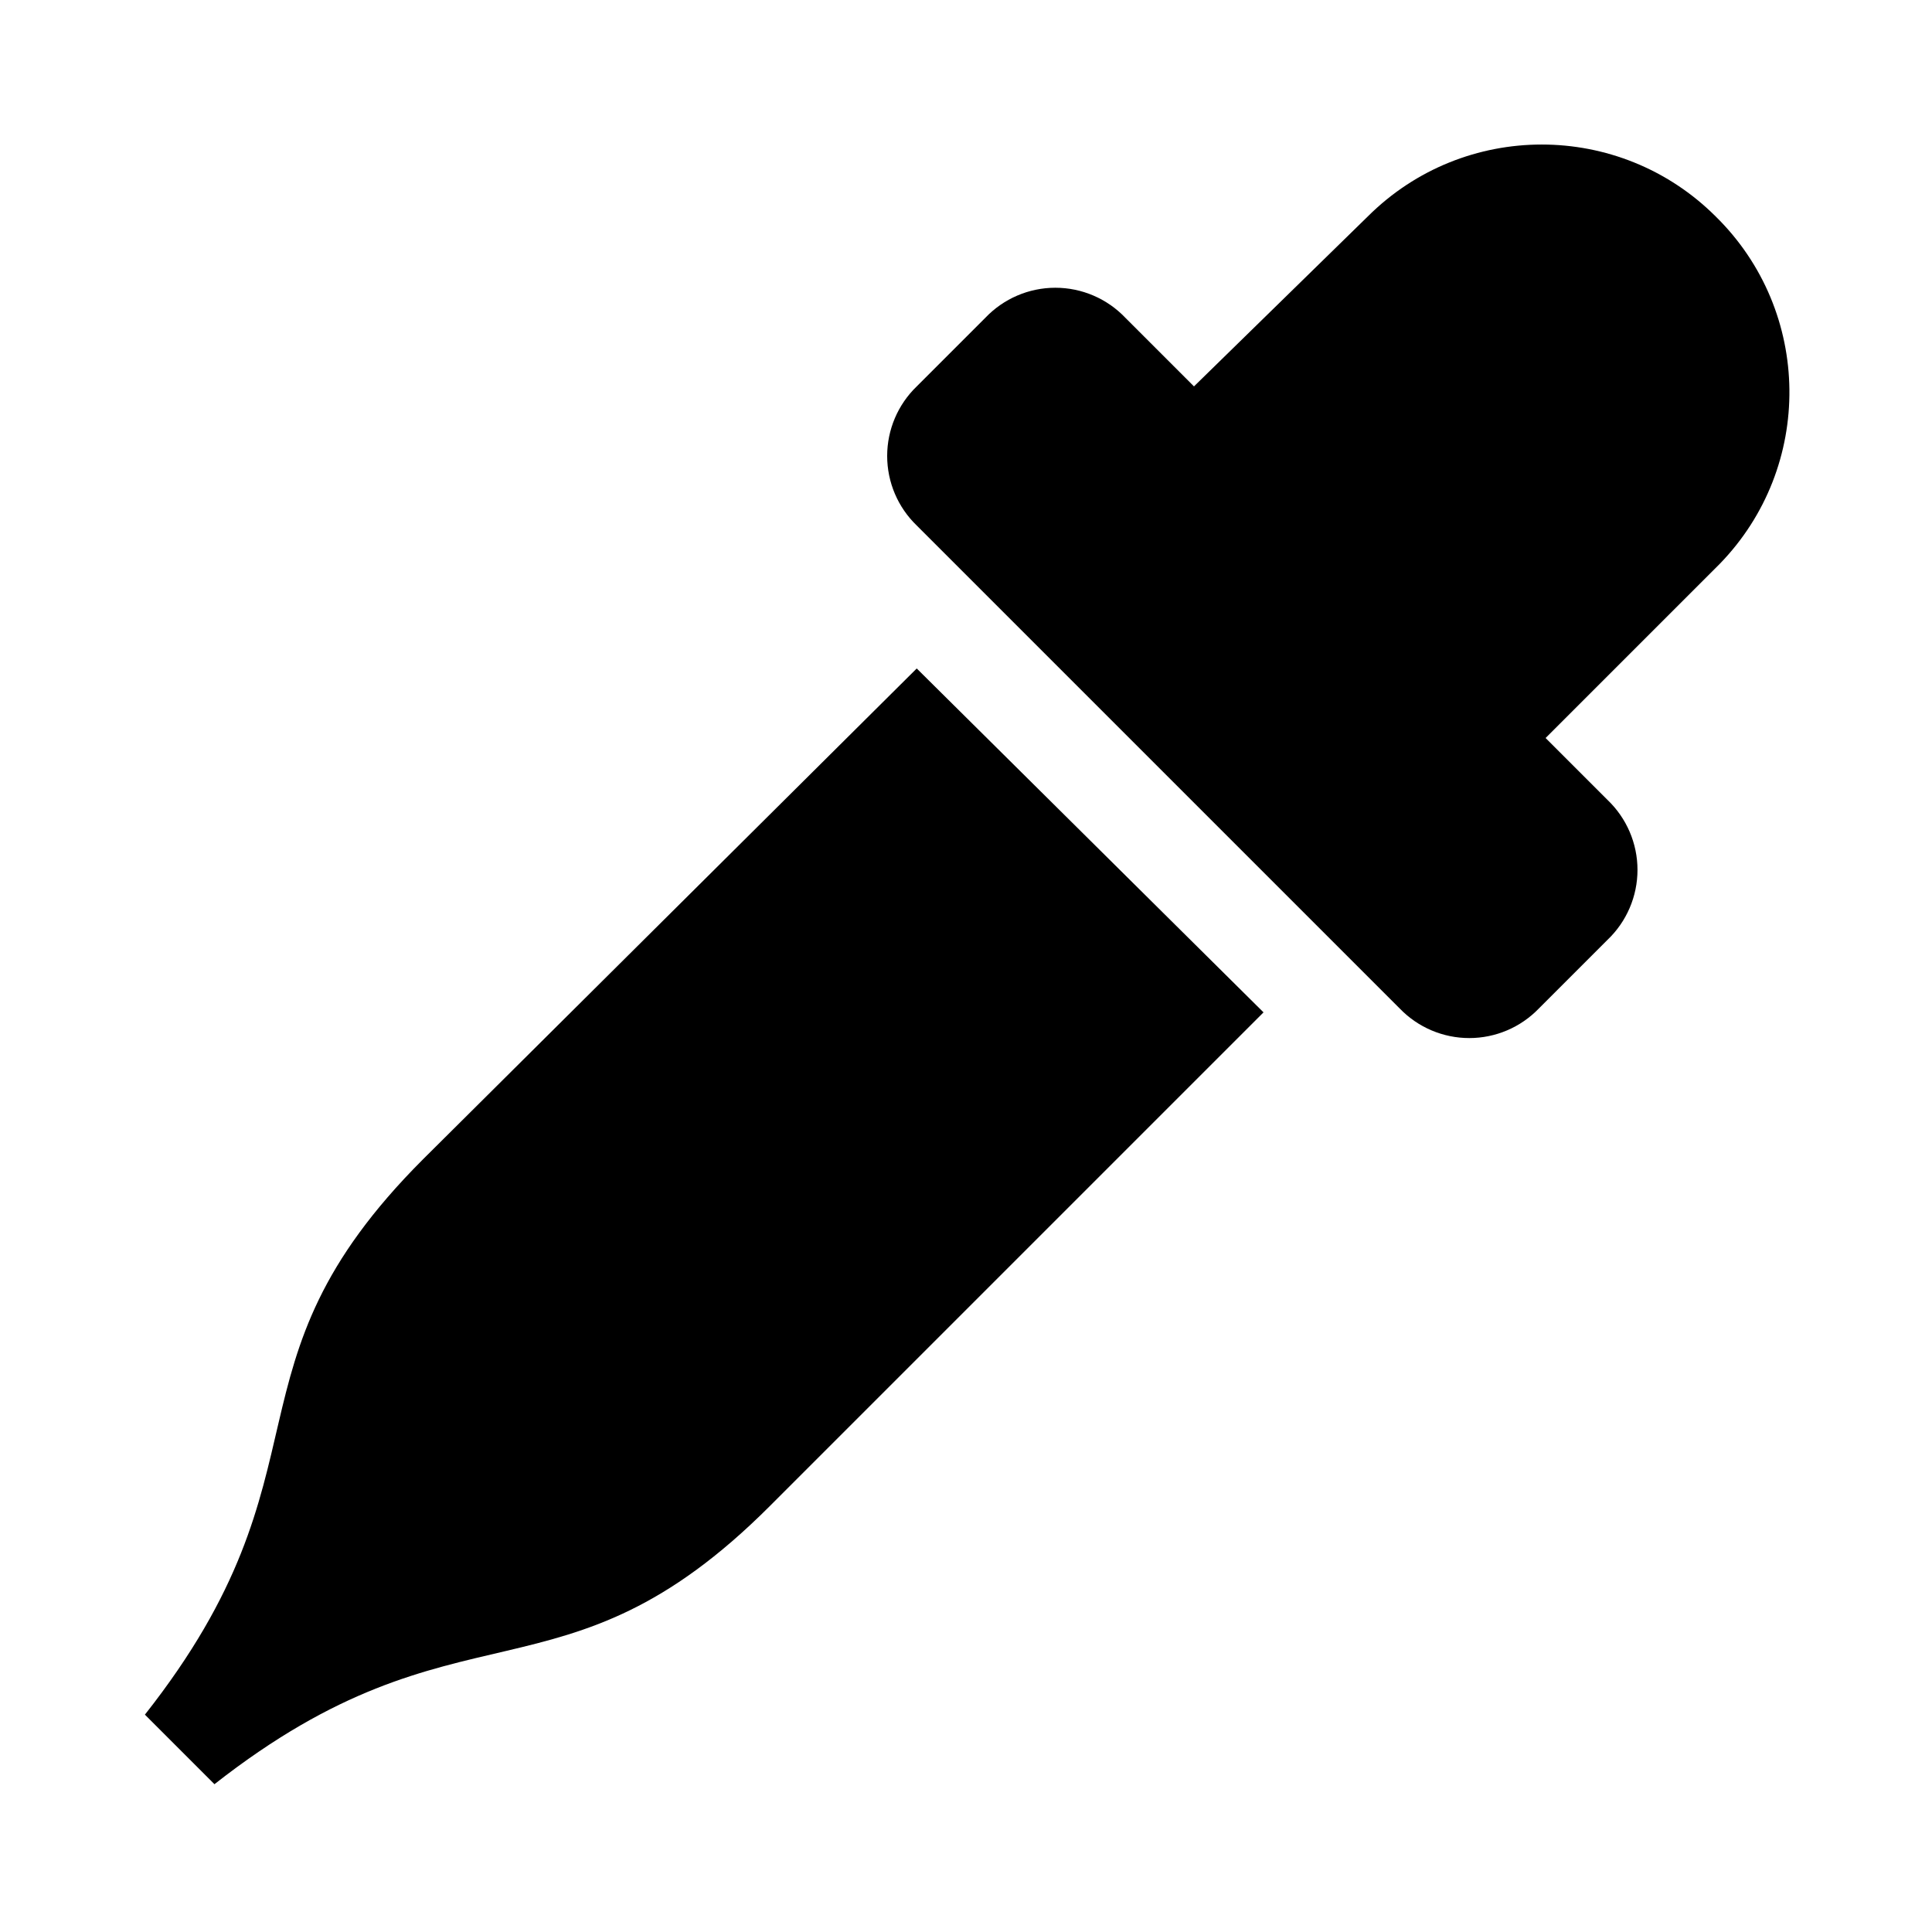
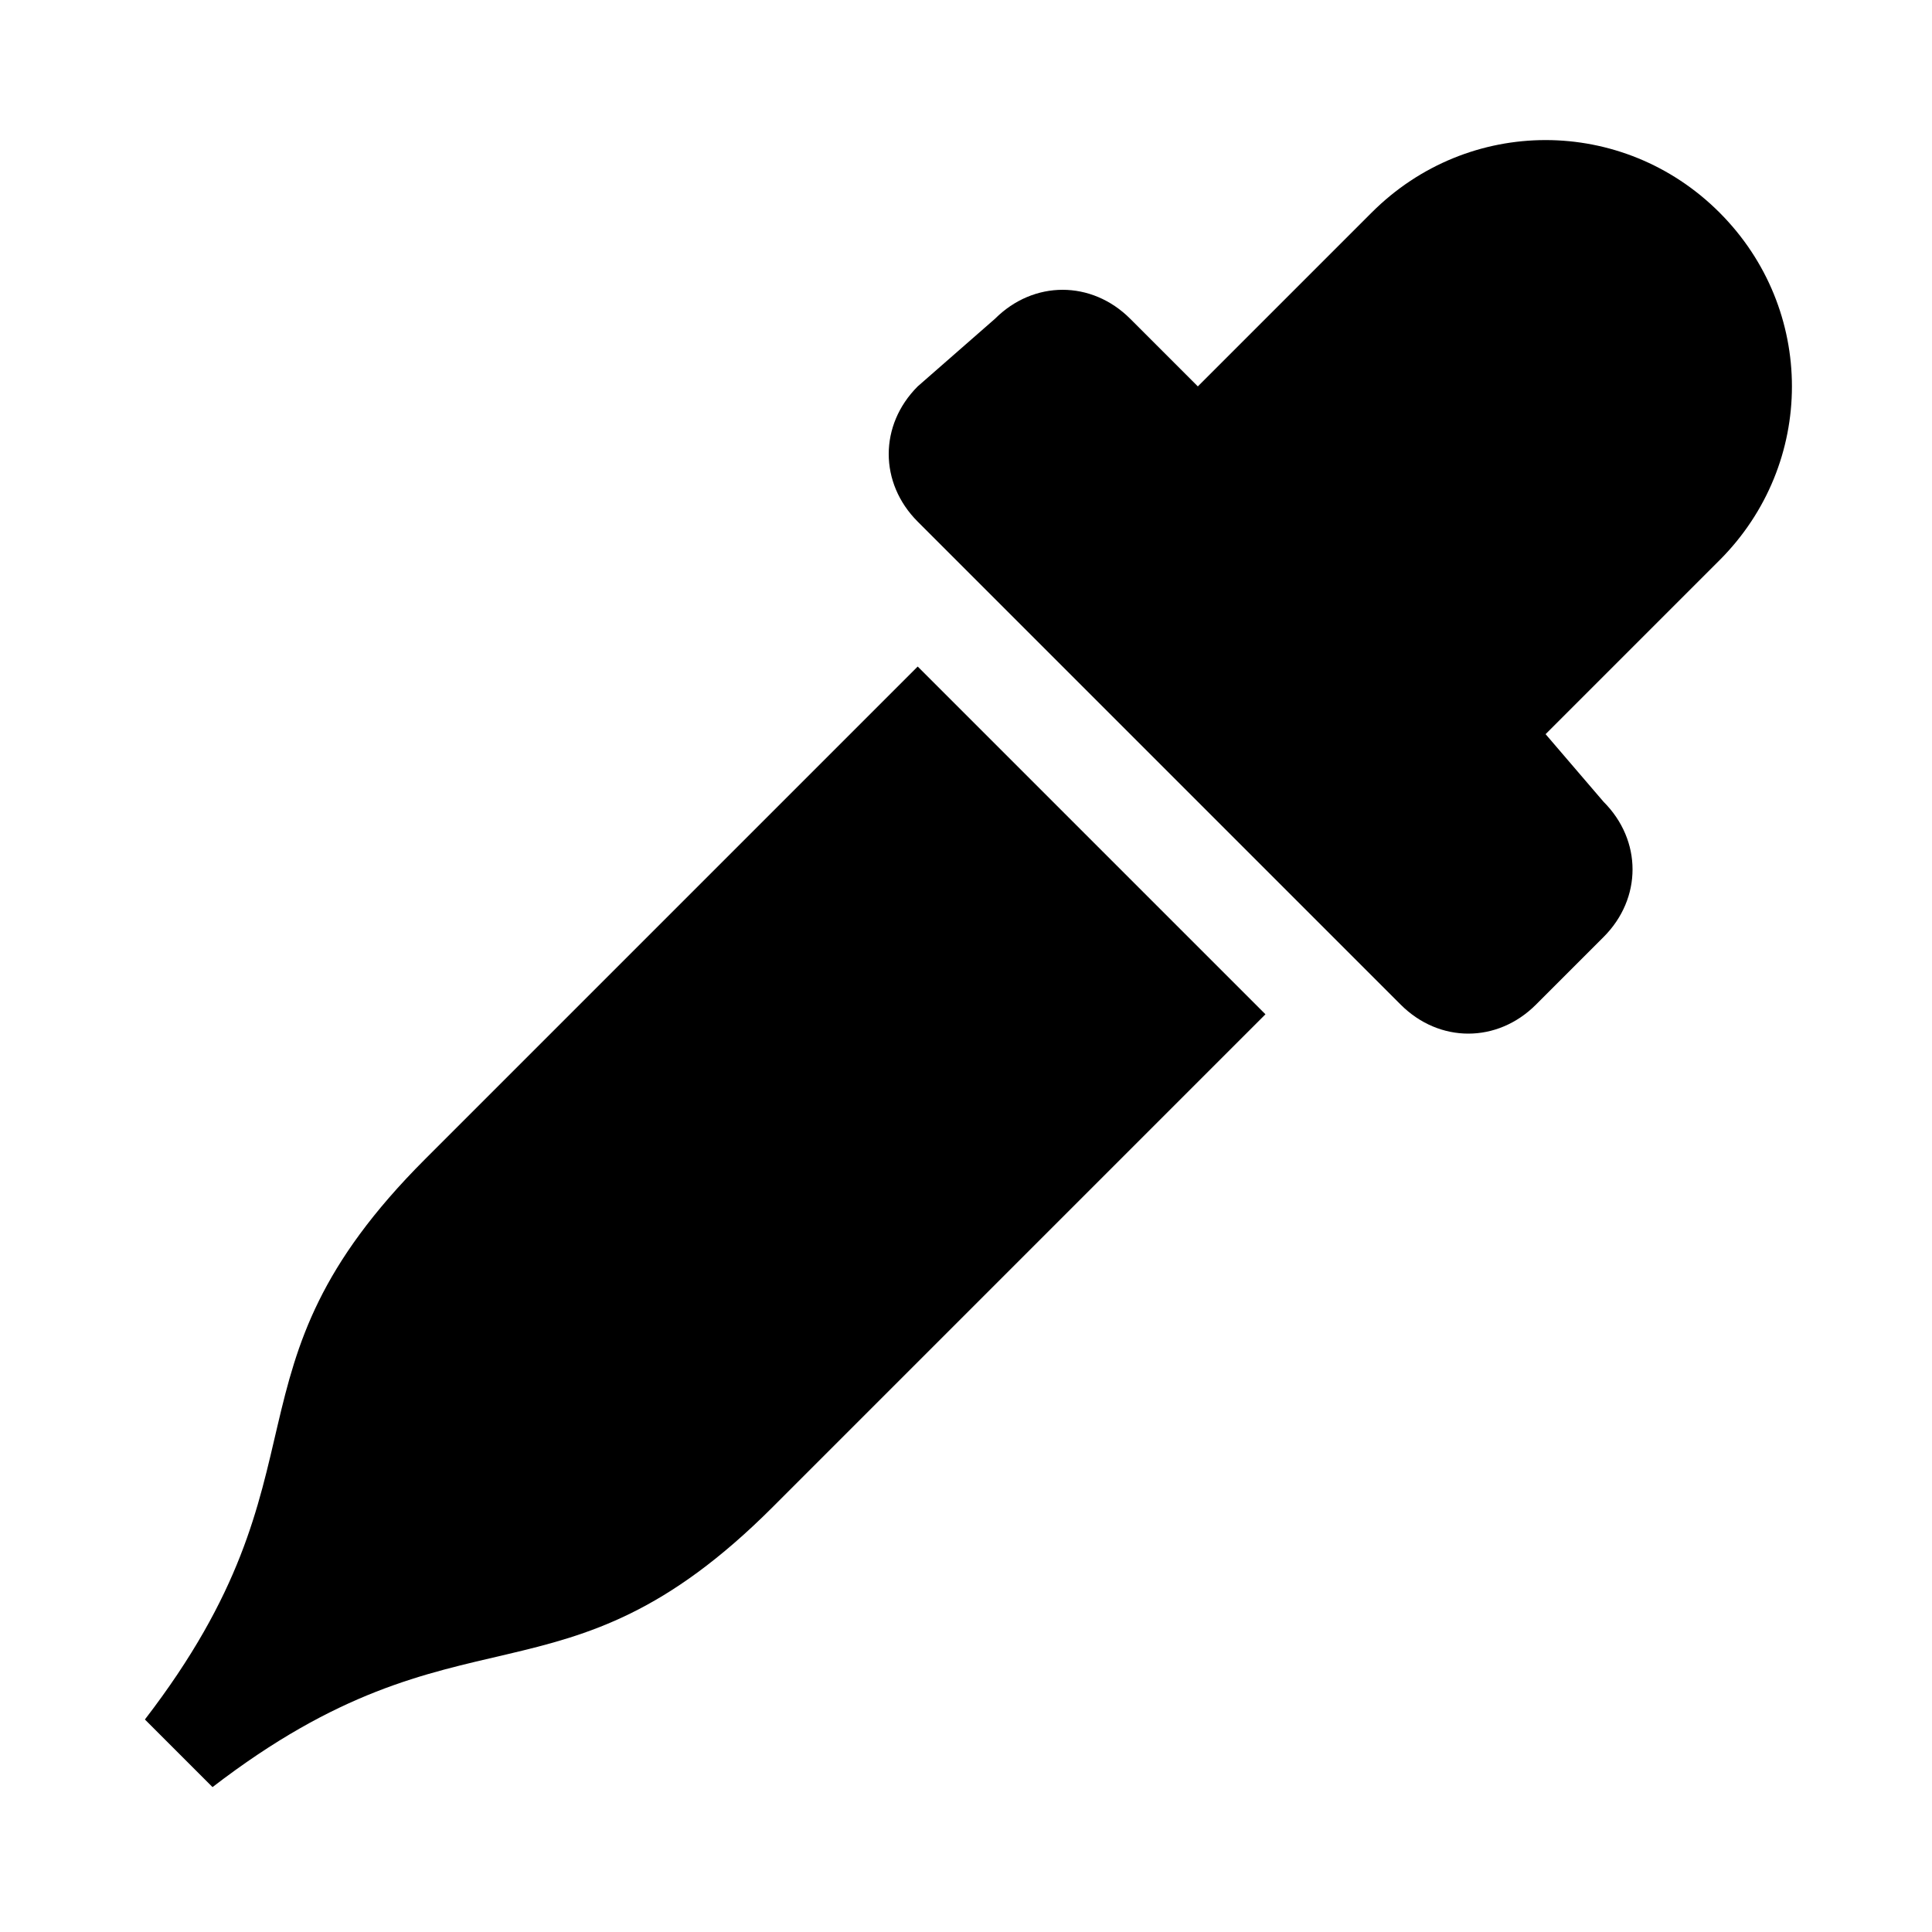
- <svg xmlns="http://www.w3.org/2000/svg" data-name="Layer 1" viewBox="0 0 20 20">
+ <svg xmlns="http://www.w3.org/2000/svg" viewBox="0 0 20 20">
  <rect x="0" fill="none" width="20" height="20" />
  <g>
-     <path d="M17.76 2.24a2.55 2.55 0 0 0-3.6 0L12.36 4l-.71-.71a1 1 0 0 0-1.45 0L9.49 4a1 1 0 0 0 0 1.44l5 5a1 1 0 0 0 1.44 0l.71-.71a1 1 0 0 0 0-1.45L16 7.64l1.8-1.8a2.55 2.55 0 0 0-.04-3.6zM9.49 6.92L4.38 12c-2.16 2.16-.87 3.2-2.88 5.75l.72.72c2.55-2 3.59-.72 5.75-2.88l5.11-5.11z" />
+     <path d="M17.8 2.2c-1-1-2.6-1-3.6 0L12.4 4l-.7-.7c-.4-.4-1-.4-1.4 0l-.8.7c-.4.4-.4 1 0 1.4l5 5c.4.4 1 .4 1.4 0l.7-.7c.4-.4.4-1 0-1.4l-.6-.7 1.8-1.8c1-1 1-2.6 0-3.6zM4.4 12c-2.2 2.2-.9 3.2-2.9 5.8l.7.7c2.6-2 3.6-.7 5.8-2.9l5.1-5.1-3.6-3.6L4.4 12z" />
  </g>
</svg>
